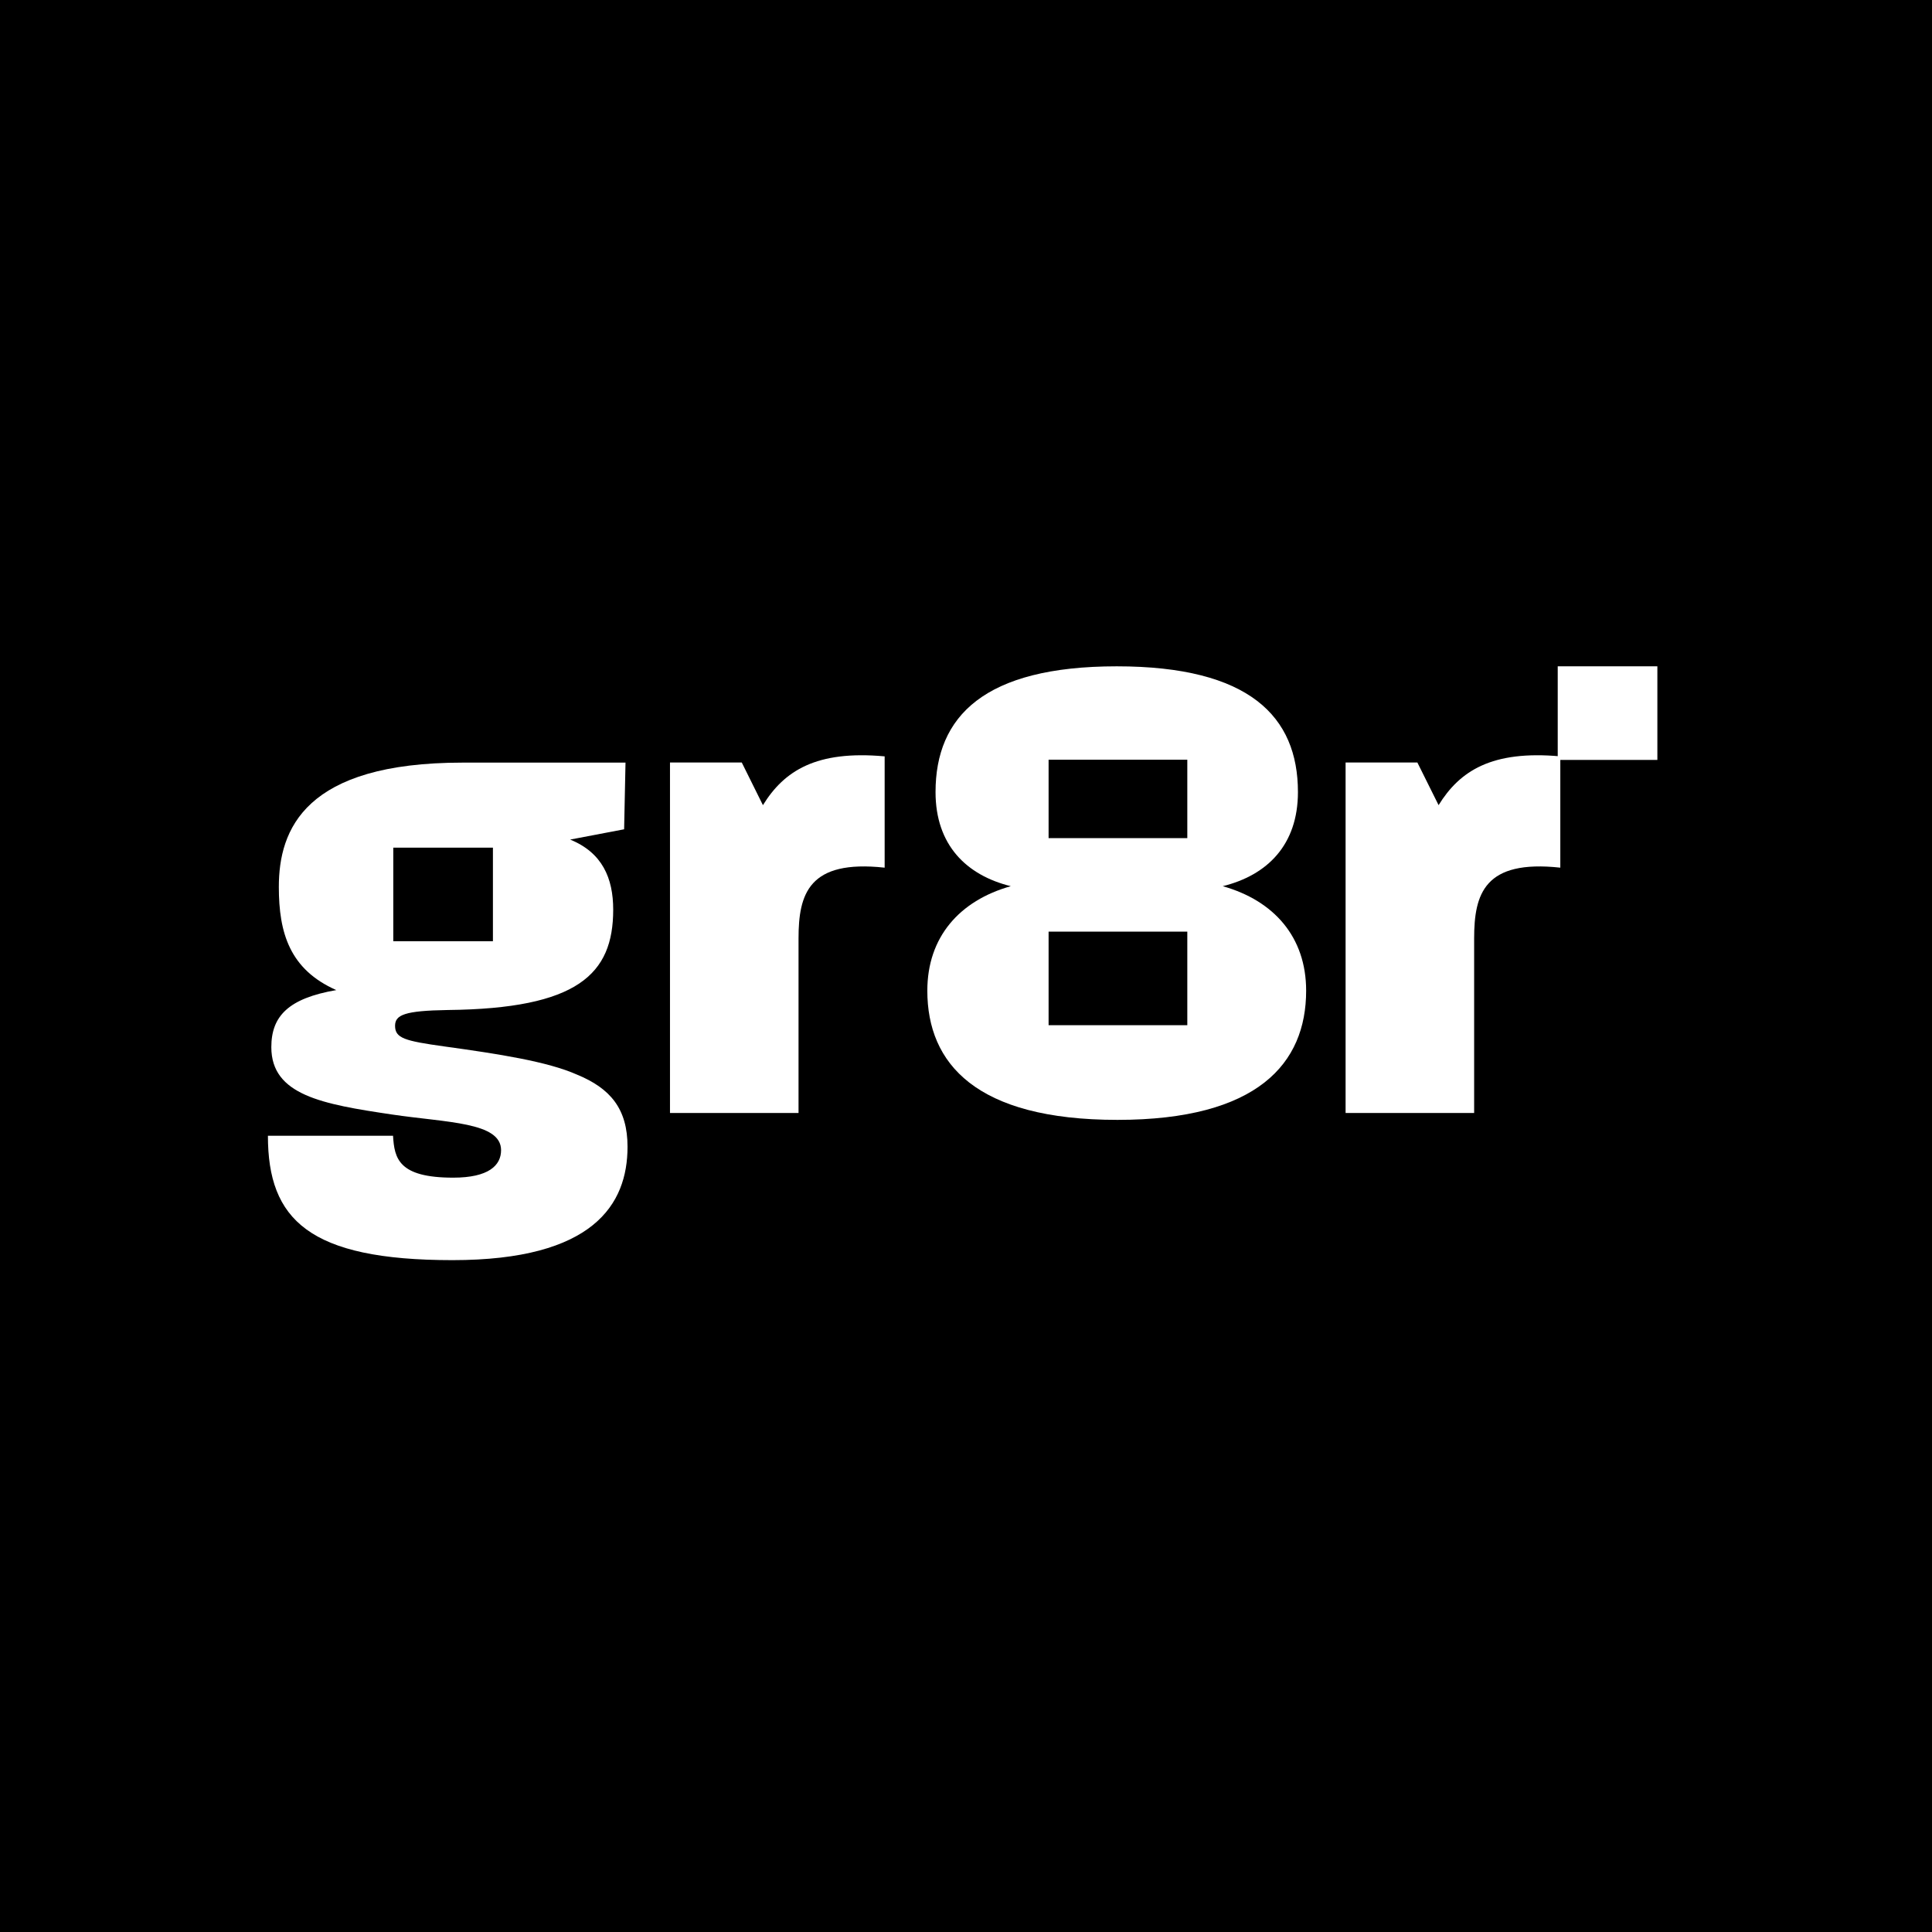
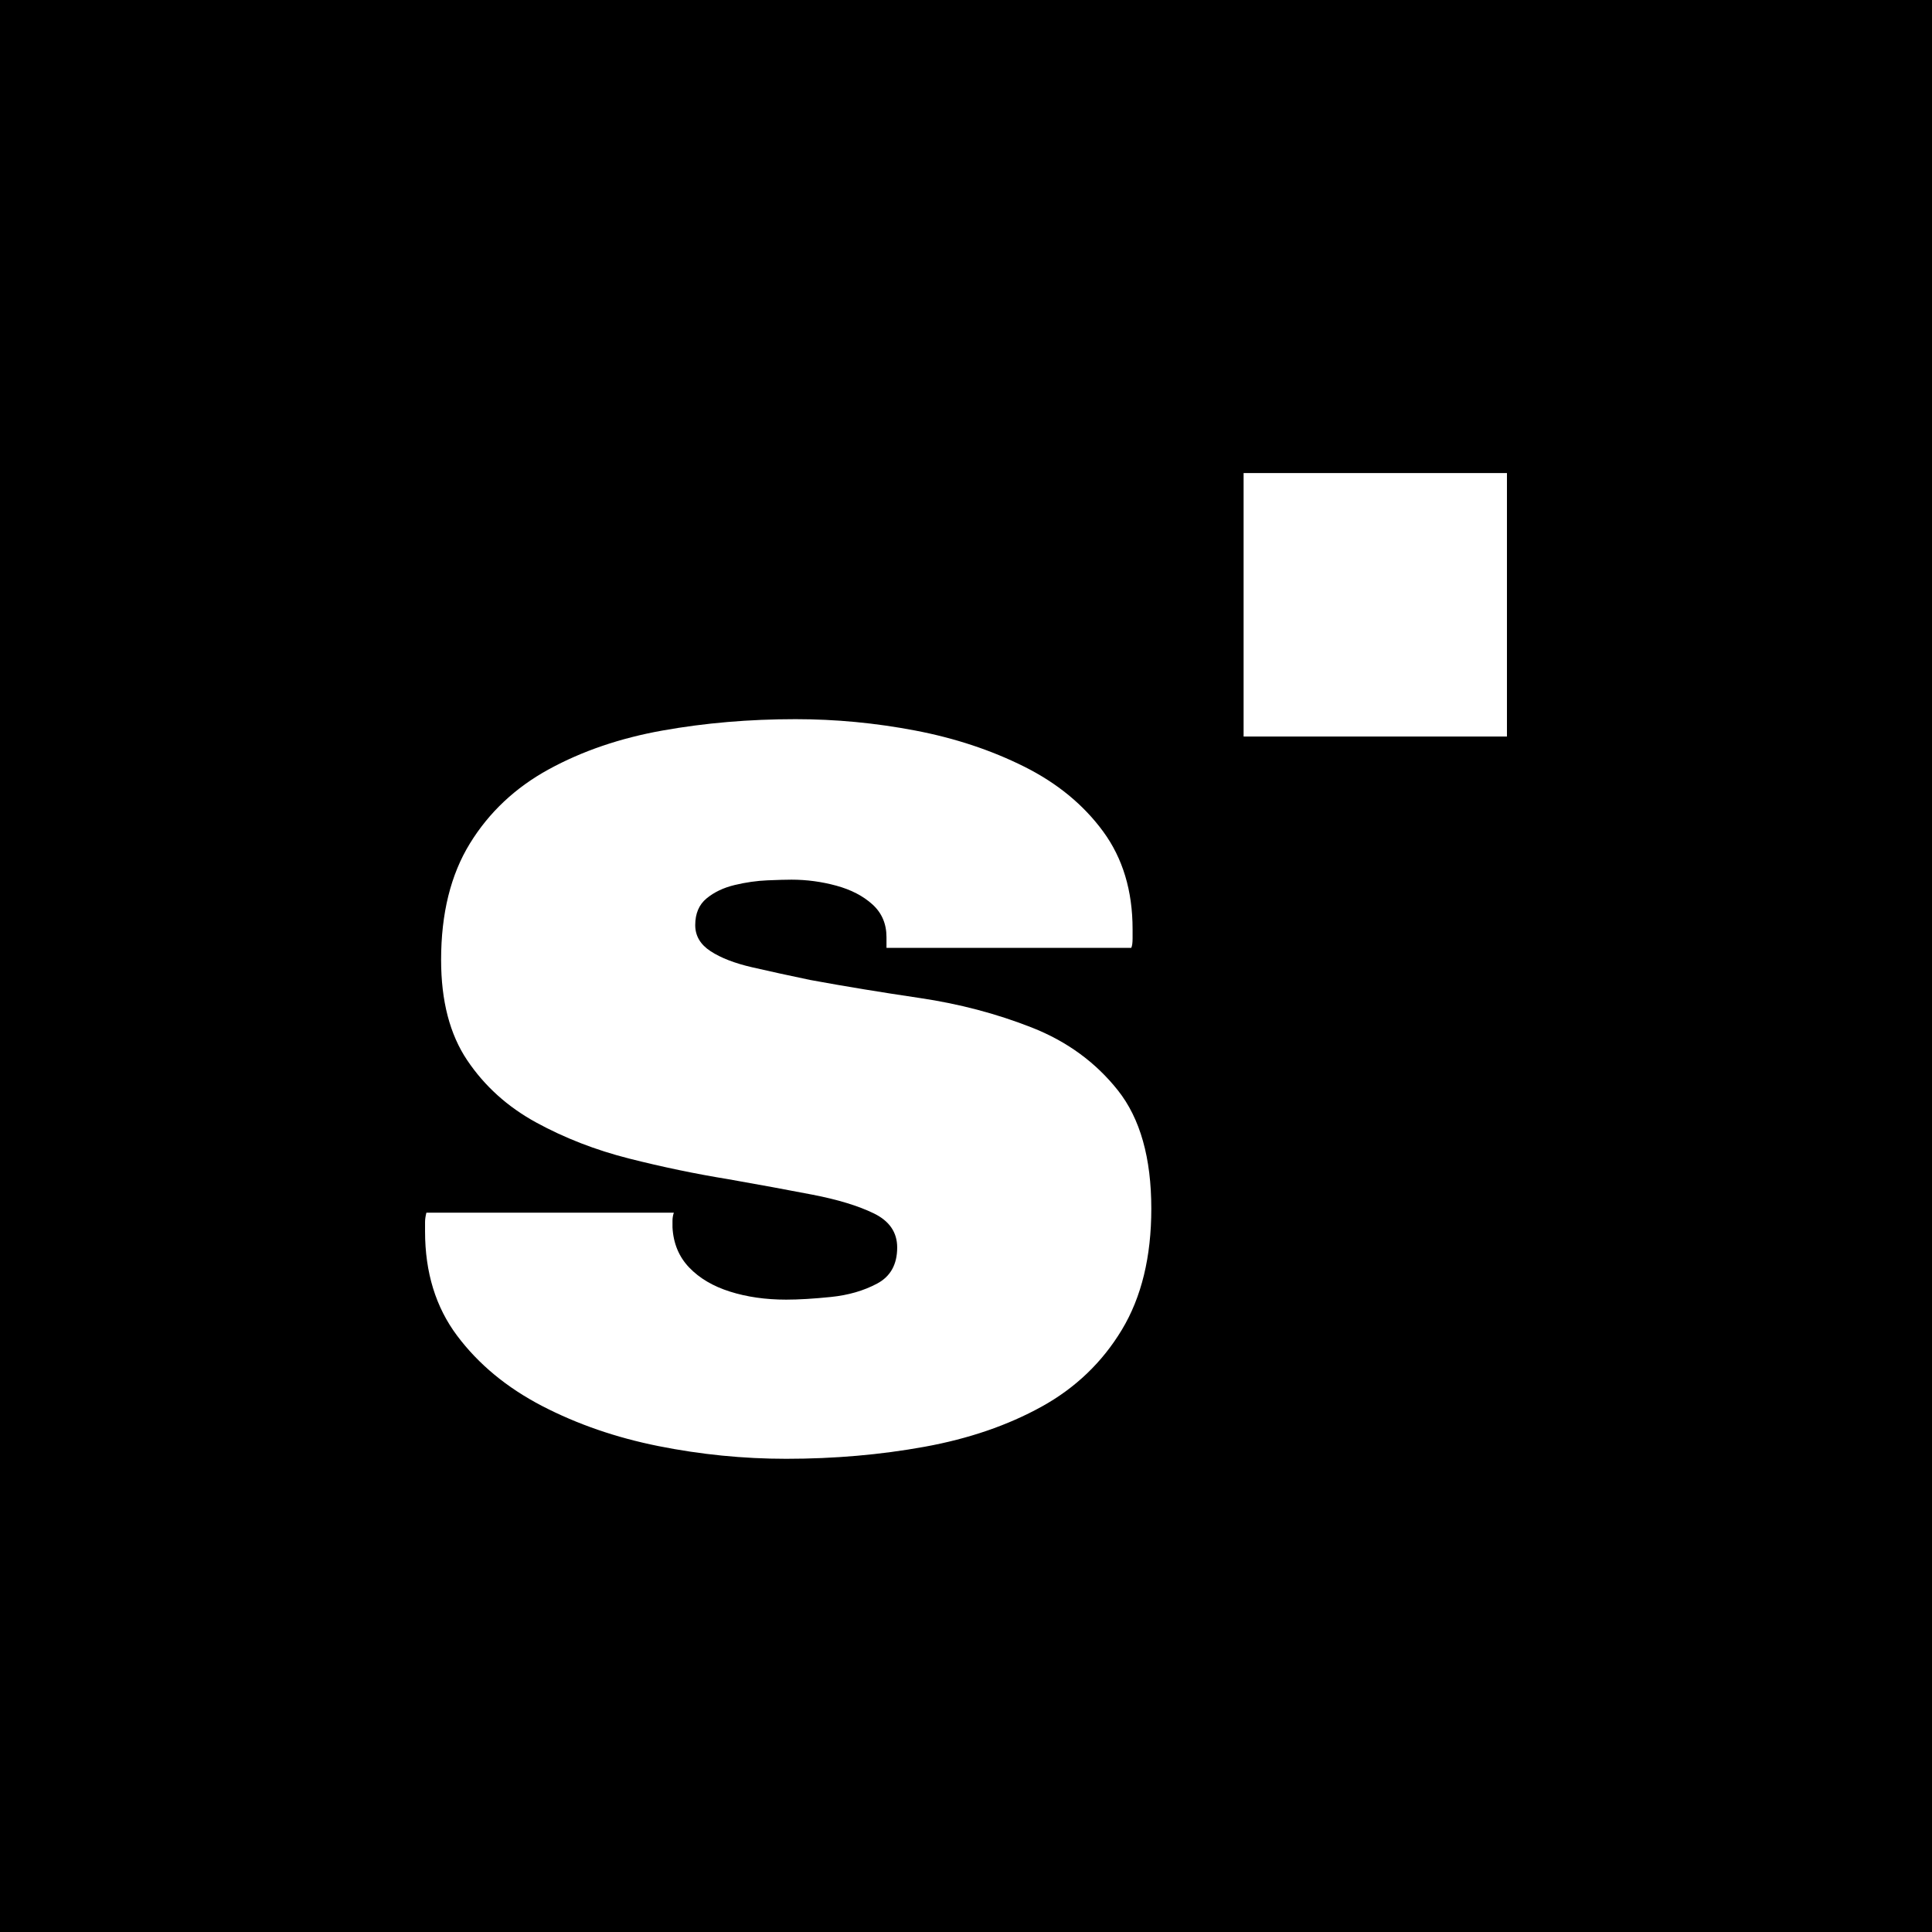
- <svg xmlns="http://www.w3.org/2000/svg" width="332" height="332" viewBox="0 0 332 332" fill="none">
-   <rect width="332" height="332" fill="black" style="fill:black;fill-opacity:1;" />
-   <g clip-path="url(#clip0_4836_16321)">
-     <path d="M99.146 184.663C94.091 182.417 85.748 181.12 76.352 179.822C69.538 178.874 67.89 178.404 67.89 176.278C67.89 174.392 69.538 173.683 76.938 173.563C99.265 173.323 105.374 167.424 105.374 156.324C105.374 150.894 103.496 146.521 97.974 144.275L107.251 142.508L107.489 131.049H79.52C52.386 131.049 47.916 142.508 47.916 152.421C47.916 160.337 49.794 166.596 57.789 170.139C49.565 171.557 46.625 174.621 46.625 179.942C46.625 188.207 55.435 189.744 67.304 191.511C76.819 192.929 86.106 192.809 86.106 197.65C86.106 200.255 83.99 202.372 77.882 202.372C68.476 202.372 67.771 199.067 67.542 195.174H46.039C46.039 209.579 53.091 216.546 77.762 216.546C101.967 216.546 107.837 206.983 107.837 197.061C107.837 190.562 104.907 187.029 99.146 184.663ZM67.582 145.663H84.705V161.744H67.582V145.663Z" fill="white" style="fill:white;fill-opacity:1;" />
-     <path d="M131.104 138.36L127.469 131.033H115.133V191.256H137.222V161.27C137.222 153.593 138.98 147.684 152.021 149.101V129.975C140.271 128.907 134.749 132.451 131.104 138.36Z" fill="white" style="fill:white;fill-opacity:1;" />
-     <path d="M210.119 152.285C217.757 150.398 223.041 145.207 223.041 136.113C223.041 123.117 214.698 114.502 191.903 114.502C169.109 114.502 160.766 123.117 160.766 136.113C160.766 145.207 166.06 150.398 173.697 152.285C164.878 154.77 159.355 161.029 159.355 170.243C159.355 182.76 167.699 192.443 192.022 192.443C216.108 192.443 224.451 182.76 224.451 170.243C224.451 161.029 218.929 154.77 210.119 152.285ZM204.03 176.172H180.193V160.091H204.03V176.172ZM204.03 144.029H180.193V130.553H204.03V144.029Z" fill="white" style="fill:white;fill-opacity:1;" />
-     <path d="M247.211 138.36L243.566 131.033H231.23V191.256H253.32V161.27C253.32 153.593 255.088 147.684 268.128 149.101V129.975C256.379 128.907 250.856 132.451 247.211 138.36Z" fill="white" style="fill:white;fill-opacity:1;" />
-     <path d="M284.807 114.502H267.684V130.583H284.807V114.502Z" fill="white" style="fill:white;fill-opacity:1;" />
-   </g>
-   <defs>
-     <clipPath id="clip0_4836_16321">
-       <rect width="241.467" height="102.268" fill="white" style="fill:white;fill-opacity:1;" transform="translate(45.5352 114.502)" />
-     </clipPath>
-   </defs>
+ <svg xmlns="http://www.w3.org/2000/svg" viewBox="-28.38 -107.87 144.45 144.45">
+   <rect x="-28.38" y="-107.87" width="144.45" height="144.45" fill="#000" />
+   <path d="M30.40 1.20L30.40 1.20Q25.60 1.20 20.85 0.25Q16.10-0.70 12.15-2.75Q8.20-4.80 5.80-8Q3.40-11.20 3.40-15.80L3.40-15.80L3.40-16.50Q3.40-16.80 3.50-17.20L3.50-17.20L22-17.20Q21.90-16.90 21.90-16.60L21.90-16.60L21.90-16.10Q22-14.30 23.15-13.10Q24.30-11.90 26.20-11.30Q28.10-10.70 30.40-10.70L30.40-10.70Q31.80-10.70 33.75-10.90Q35.70-11.10 37.20-11.90Q38.70-12.70 38.70-14.60L38.70-14.60Q38.70-16.30 36.95-17.15Q35.20-18 32.35-18.55Q29.50-19.10 26.10-19.70L26.10-19.70Q22.40-20.30 18.65-21.25Q14.90-22.20 11.70-23.95Q8.50-25.70 6.55-28.60Q4.60-31.50 4.60-36.10L4.60-36.10Q4.60-41.30 6.75-44.80Q8.90-48.30 12.65-50.35Q16.40-52.40 21.15-53.25Q25.90-54.10 31.10-54.10L31.10-54.10Q35.60-54.10 40.05-53.25Q44.50-52.40 48.20-50.55Q51.90-48.70 54.10-45.70Q56.30-42.70 56.30-38.40L56.30-38.40L56.30-37.70Q56.30-37.20 56.20-37L56.20-37L37.90-37L37.90-37.80Q37.90-39.30 36.85-40.25Q35.80-41.20 34.15-41.65Q32.50-42.10 30.80-42.10L30.80-42.10Q30.20-42.10 29-42.05Q27.80-42 26.55-41.70Q25.30-41.40 24.45-40.70Q23.60-40 23.60-38.70L23.60-38.70Q23.60-37.50 24.75-36.75Q25.90-36 27.85-35.55Q29.80-35.10 32.20-34.60L32.20-34.60Q36-33.90 40.40-33.25Q44.80-32.60 48.75-31.05Q52.70-29.50 55.20-26.35Q57.70-23.20 57.70-17.50L57.70-17.50Q57.70-12.10 55.50-8.45Q53.30-4.80 49.50-2.70Q45.70-0.60 40.75 0.30Q35.80 1.20 30.40 1.20ZM64.6 -72.5H84.29V-52.8H64.6Z" fill="#fff" />
</svg>
